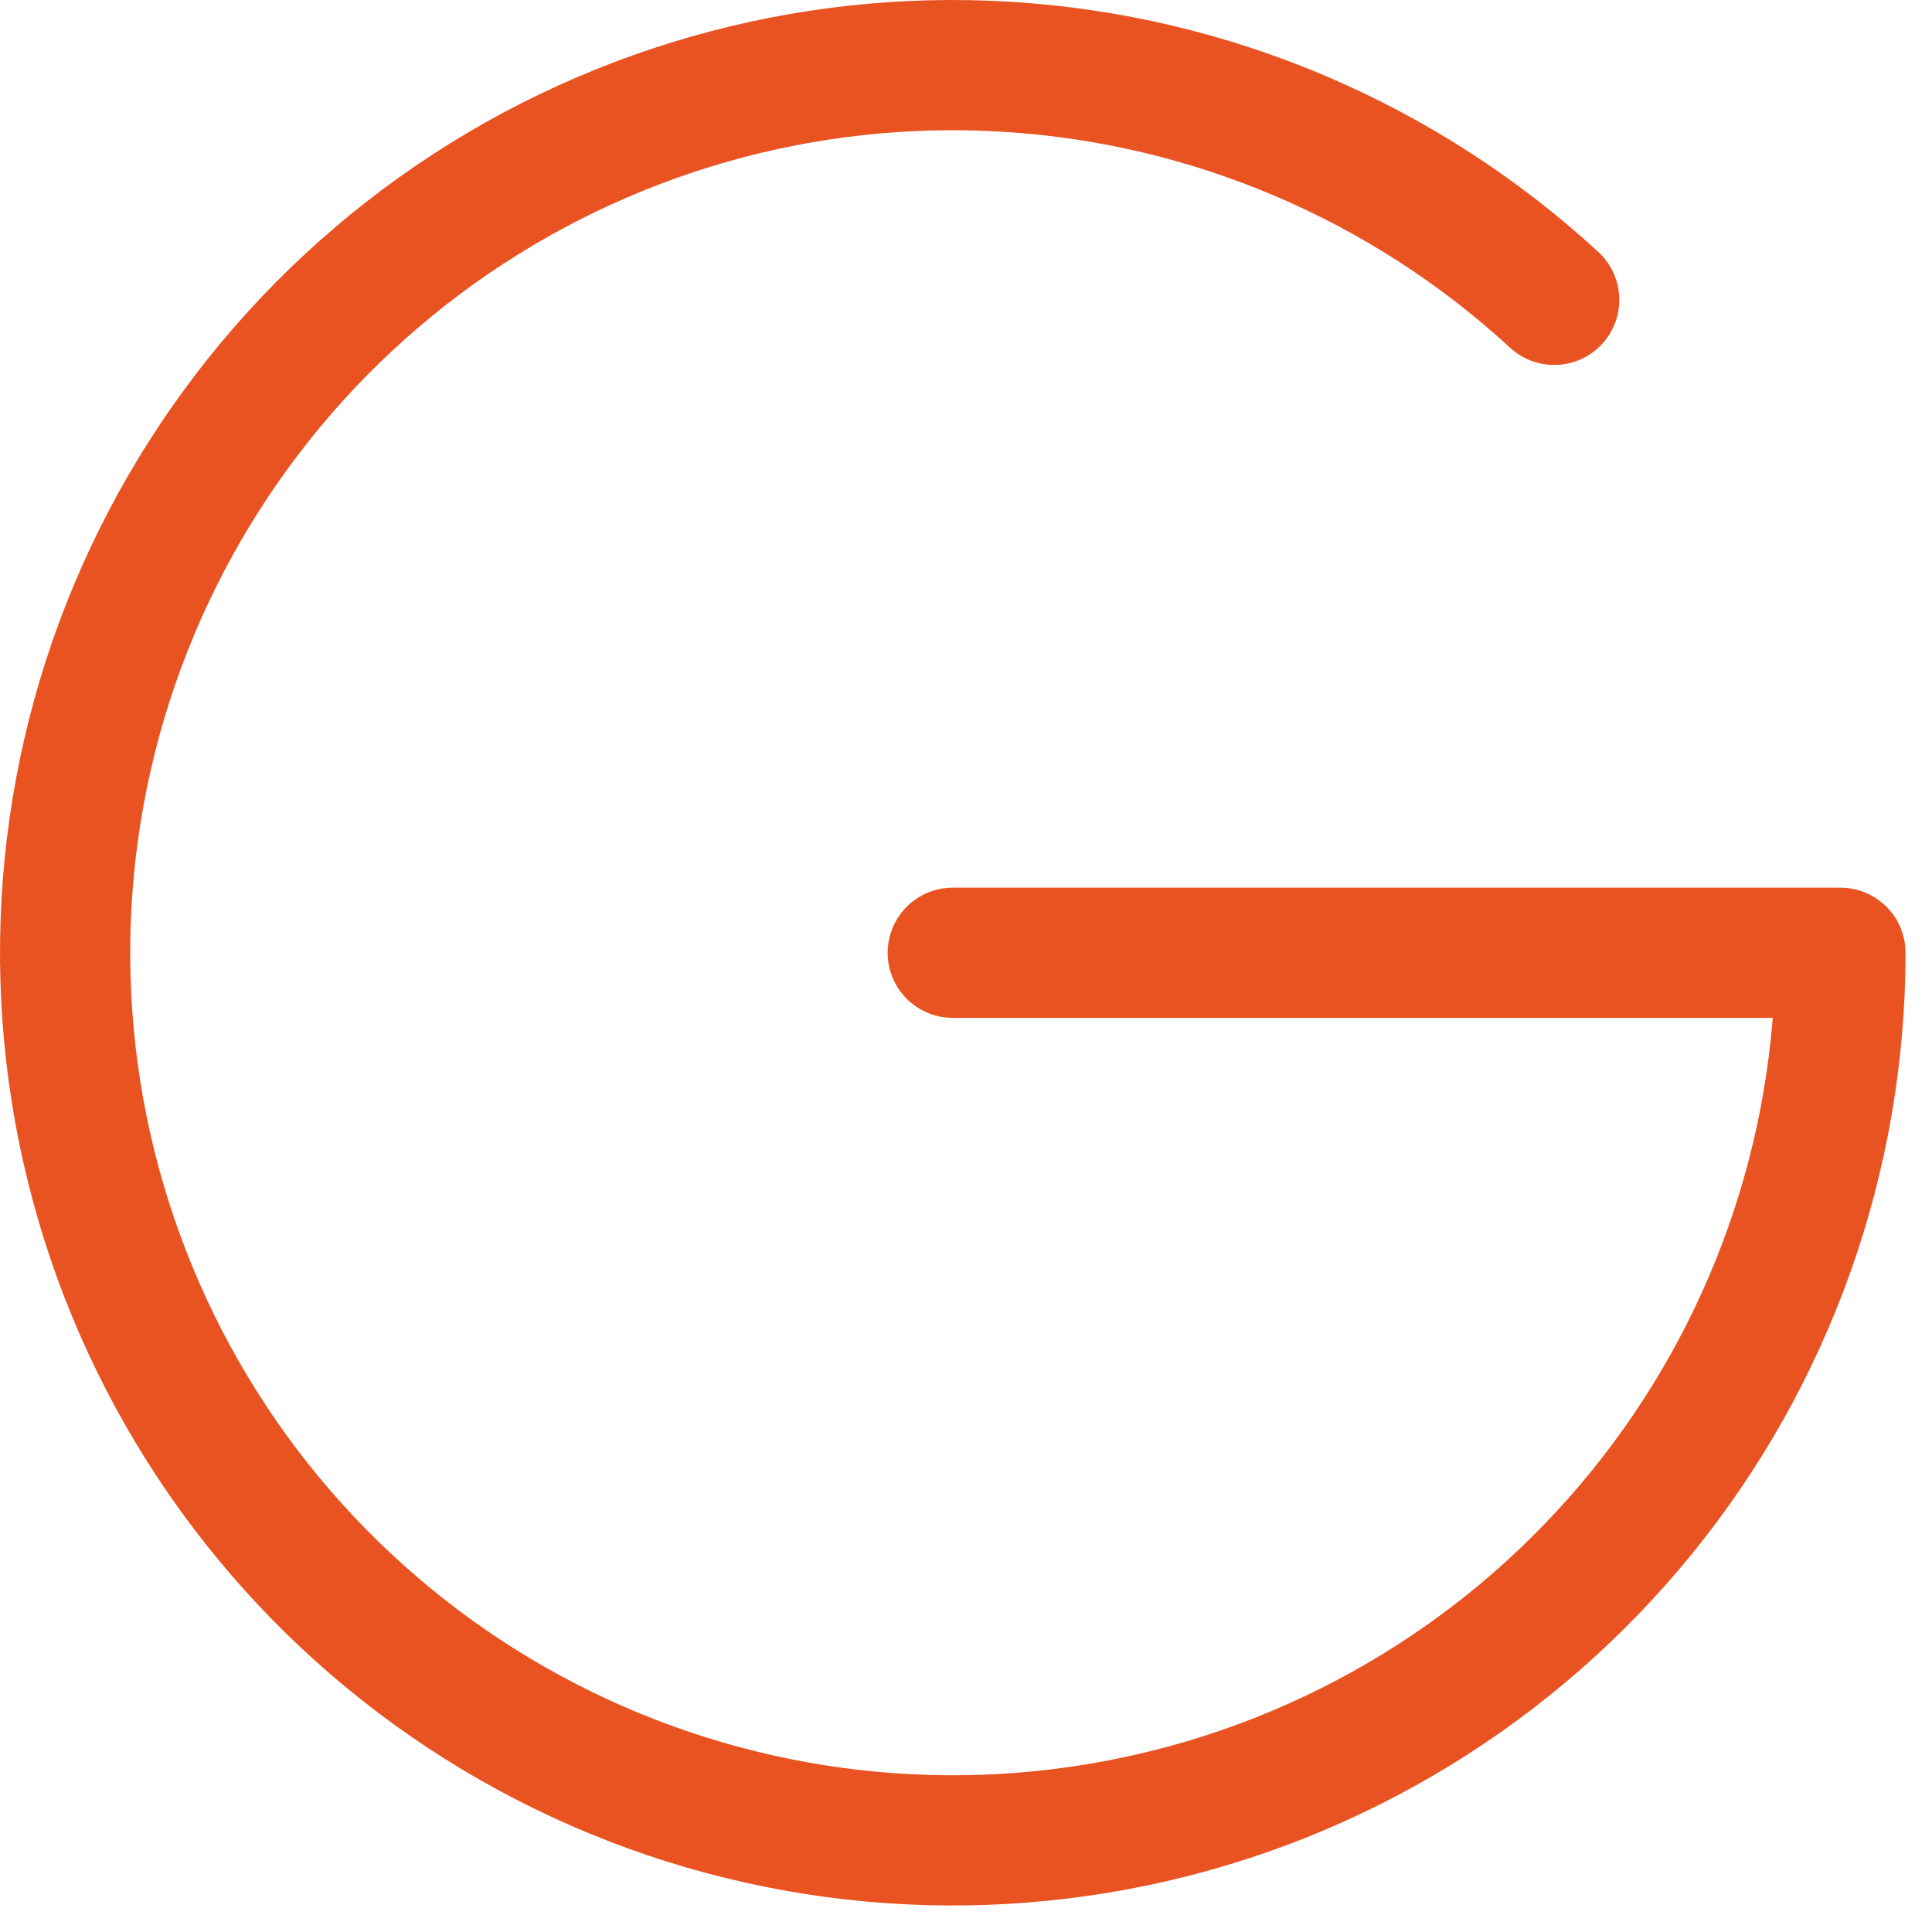
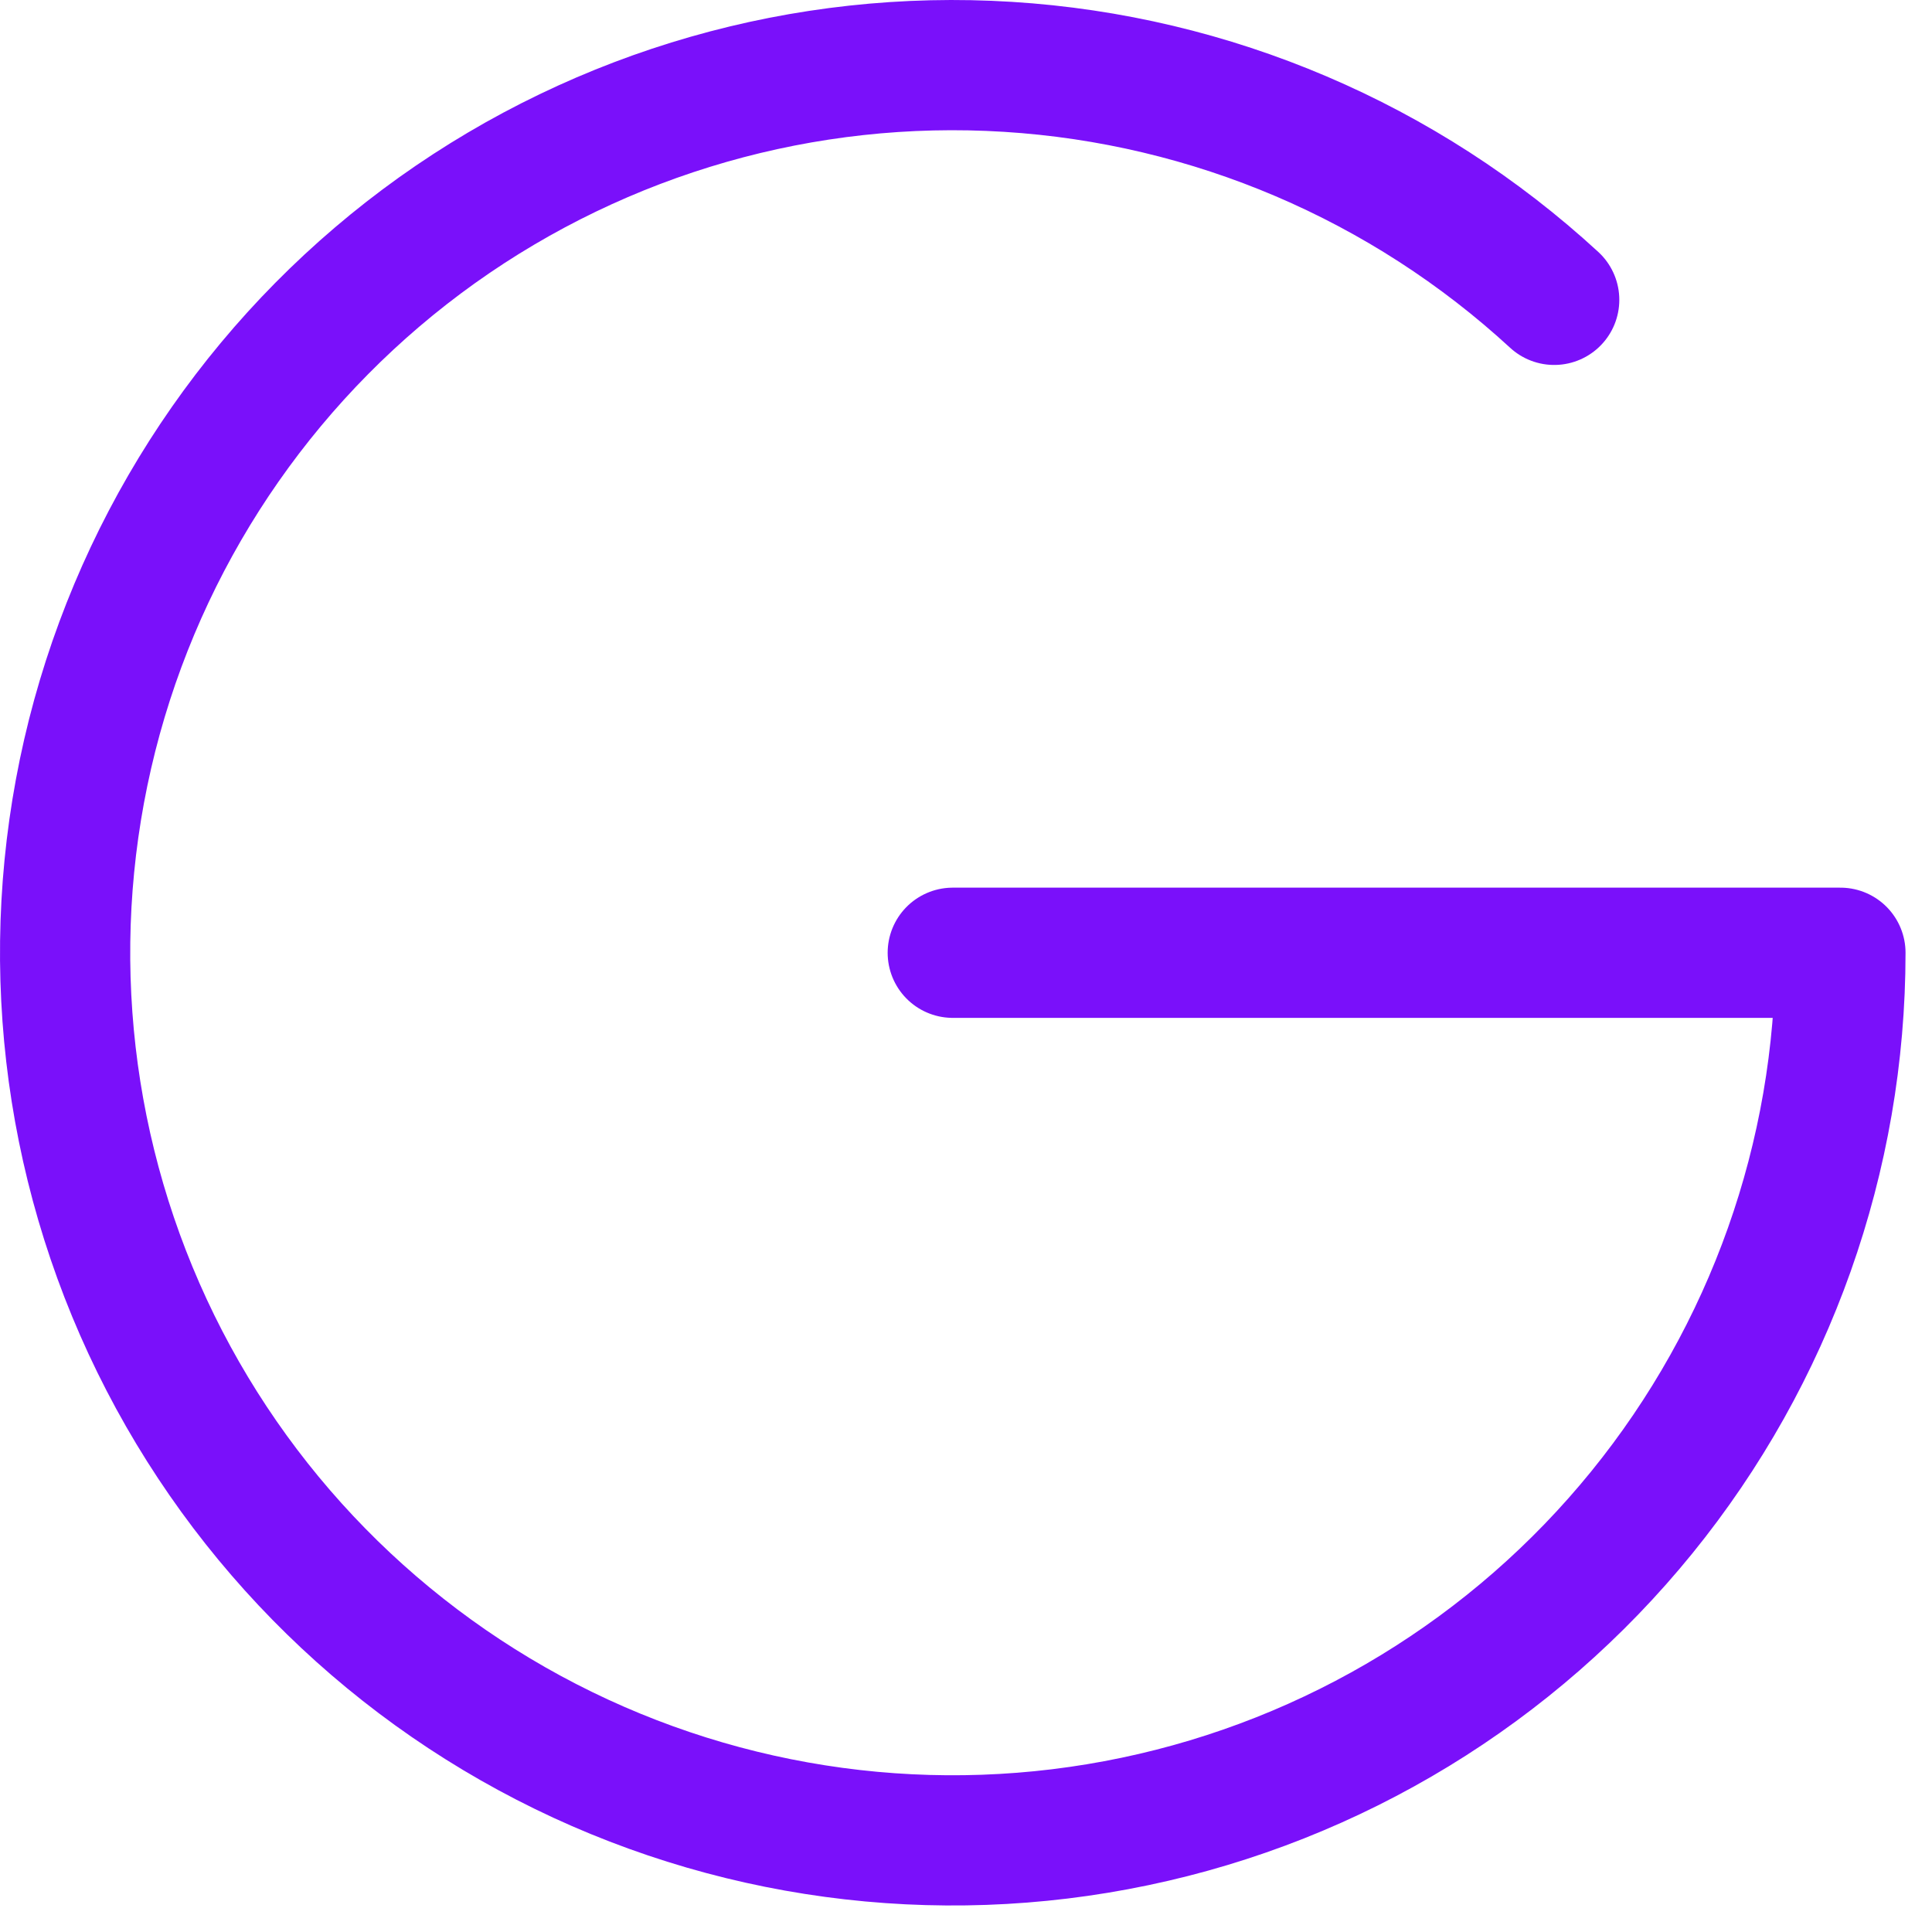
<svg xmlns="http://www.w3.org/2000/svg" width="20" height="20" viewBox="0 0 20 20" fill="none">
-   <path d="M16.089 3.104C14.537 1.675 12.541 0.823 10.435 0.692C8.329 0.56 6.243 1.158 4.525 2.383C2.808 3.609 1.565 5.388 1.004 7.422C0.444 9.456 0.6 11.62 1.447 13.553C2.294 15.485 3.781 17.067 5.656 18.032C7.532 18.998 9.683 19.289 11.748 18.856C13.813 18.424 15.666 17.294 16.996 15.656C18.326 14.018 19.052 11.973 19.052 9.863L9.863 9.863" stroke="#E95322" stroke-width="1.348" stroke-linecap="round" stroke-linejoin="round" />
+   <path d="M16.089 3.104C14.537 1.675 12.541 0.823 10.435 0.692C8.329 0.56 6.243 1.158 4.525 2.383C2.808 3.609 1.565 5.388 1.004 7.422C0.444 9.456 0.6 11.62 1.447 13.553C2.294 15.485 3.781 17.067 5.656 18.032C7.532 18.998 9.683 19.289 11.748 18.856C13.813 18.424 15.666 17.294 16.996 15.656C18.326 14.018 19.052 11.973 19.052 9.863L9.863 9.863" stroke="#7A10FA" stroke-width="1.348" stroke-linecap="round" stroke-linejoin="round" />
</svg>
